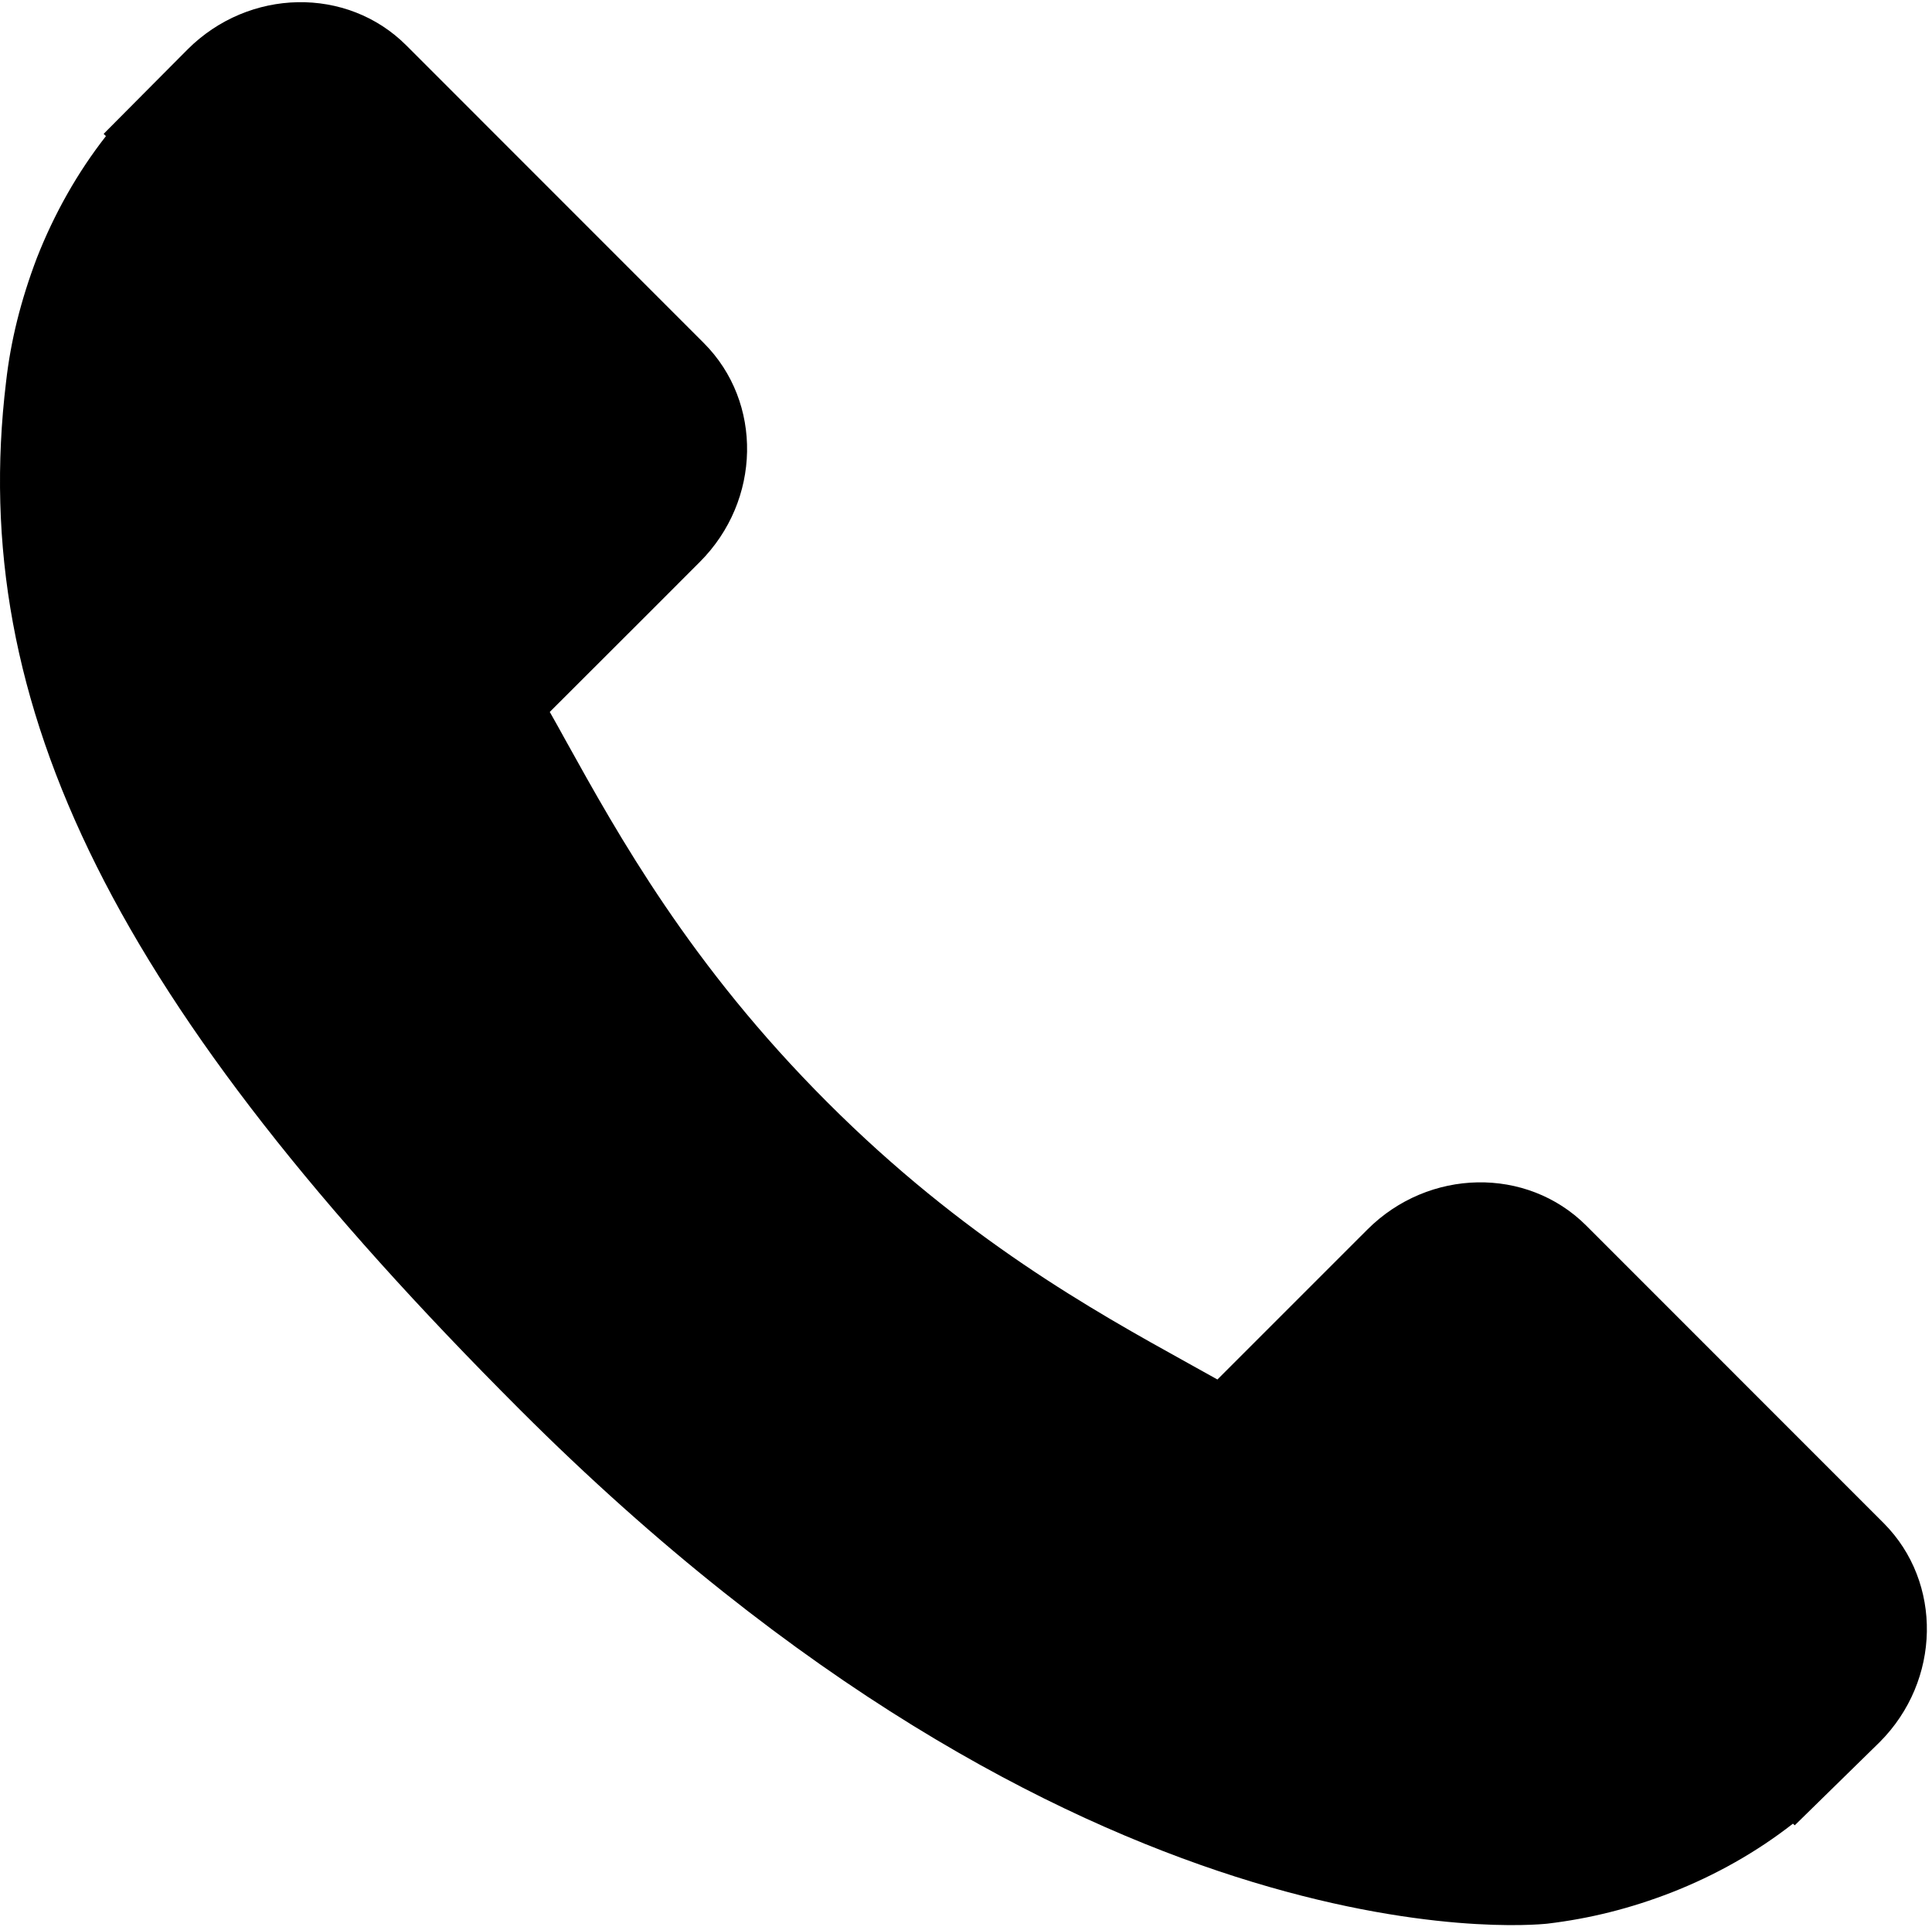
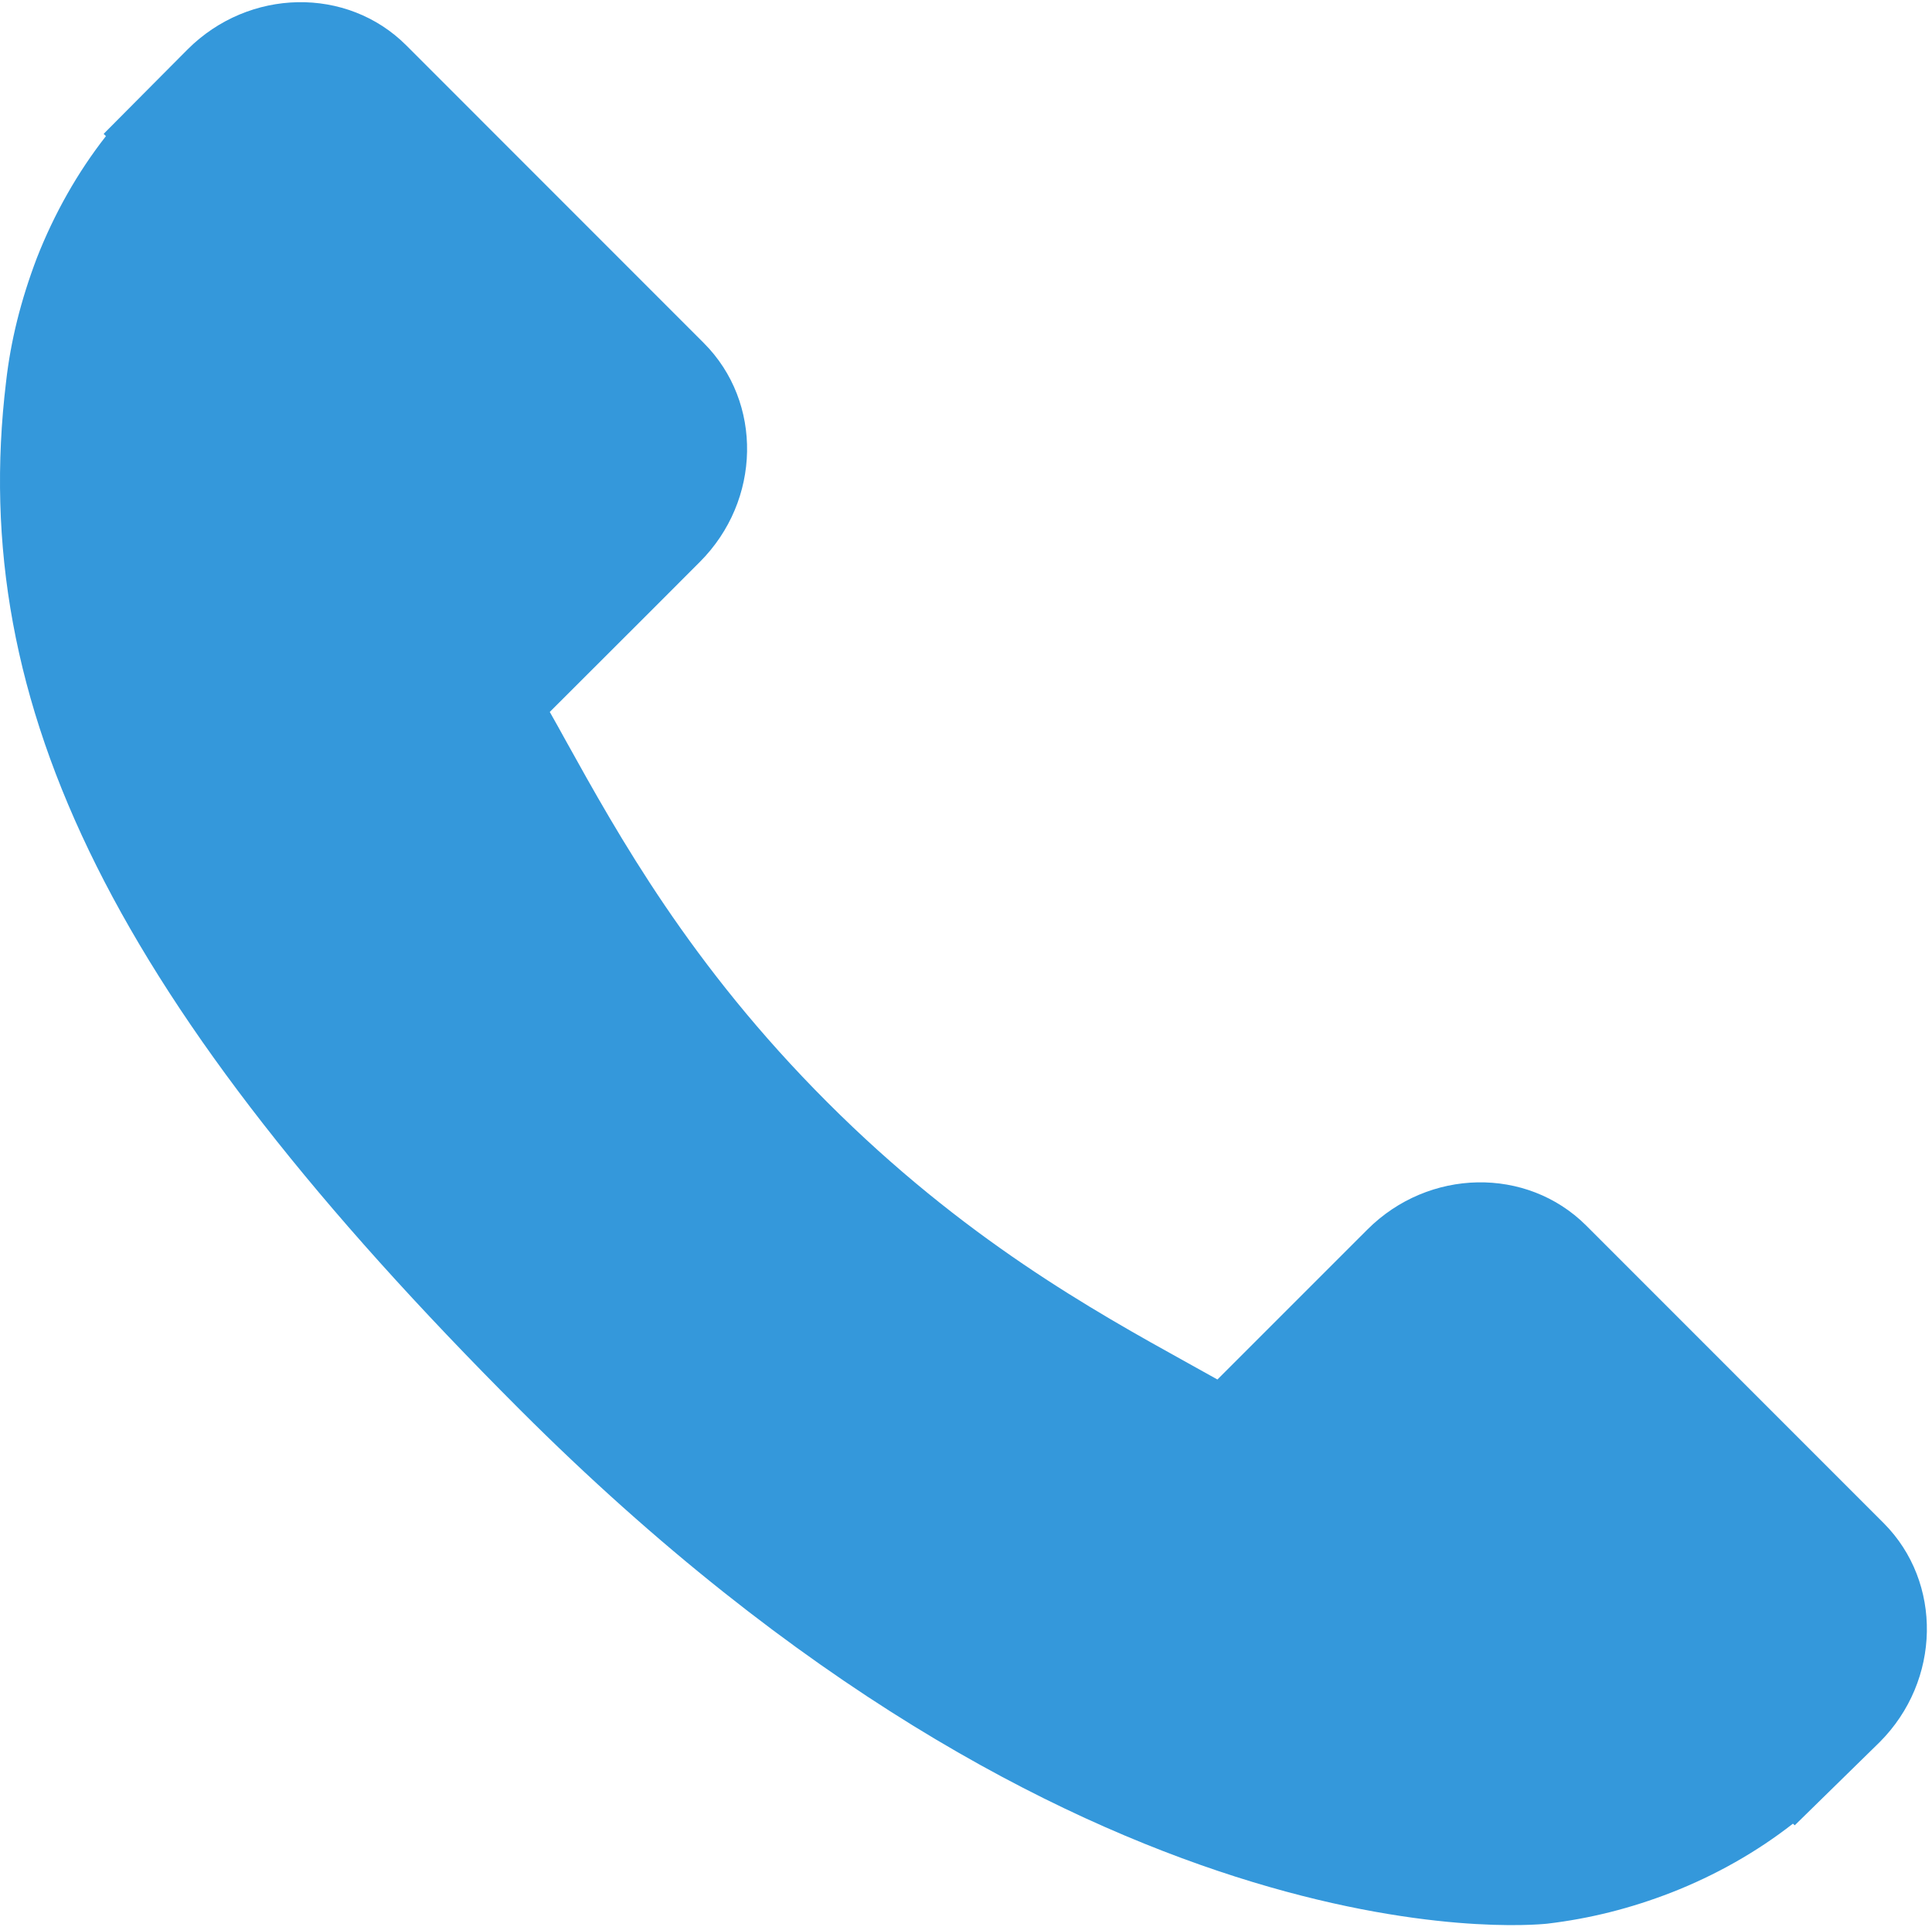
<svg xmlns="http://www.w3.org/2000/svg" width="349px" height="348px" viewBox="0 0 349 348" version="1.1">
  <defs />
  <g id="Page-1" stroke="none" stroke-width="1" fill="none" fill-rule="evenodd">
-     <g id="call-answer" fill-rule="nonzero" fill="#000000">
+     <g id="call-answer" fill-rule="nonzero" fill="#3498db">
      <path d="M340.273,275.083 L286.518,221.322 C275.811,210.658 258.08,210.982 247,222.066 L219.918,249.142 C218.207,248.199 216.436,247.214 214.574,246.169 C197.472,236.693 174.065,223.705 149.434,199.056 C124.73,174.355 111.73,150.912 102.225,133.799 C101.222,131.986 100.261,130.238 99.312,128.578 L117.488,110.429 L126.424,101.482 C137.521,90.382 137.827,72.656 127.145,61.961 L73.39,8.194 C62.708,-2.486 44.969,-2.162 33.872,8.938 L18.722,24.175 L19.136,24.586 C14.056,31.068 9.811,38.544 6.652,46.606 C3.74,54.28 1.927,61.603 1.098,68.941 C-6,127.785 20.89,181.564 93.866,254.541 C194.741,355.409 276.033,347.789 279.54,347.417 C287.178,346.504 294.498,344.679 301.937,341.79 C309.929,338.668 317.4,334.429 323.878,329.36 L324.209,329.654 L339.557,314.625 C350.631,303.527 350.95,285.795 340.273,275.083 Z" id="Shape" />
    </g>
  </g>
</svg>
